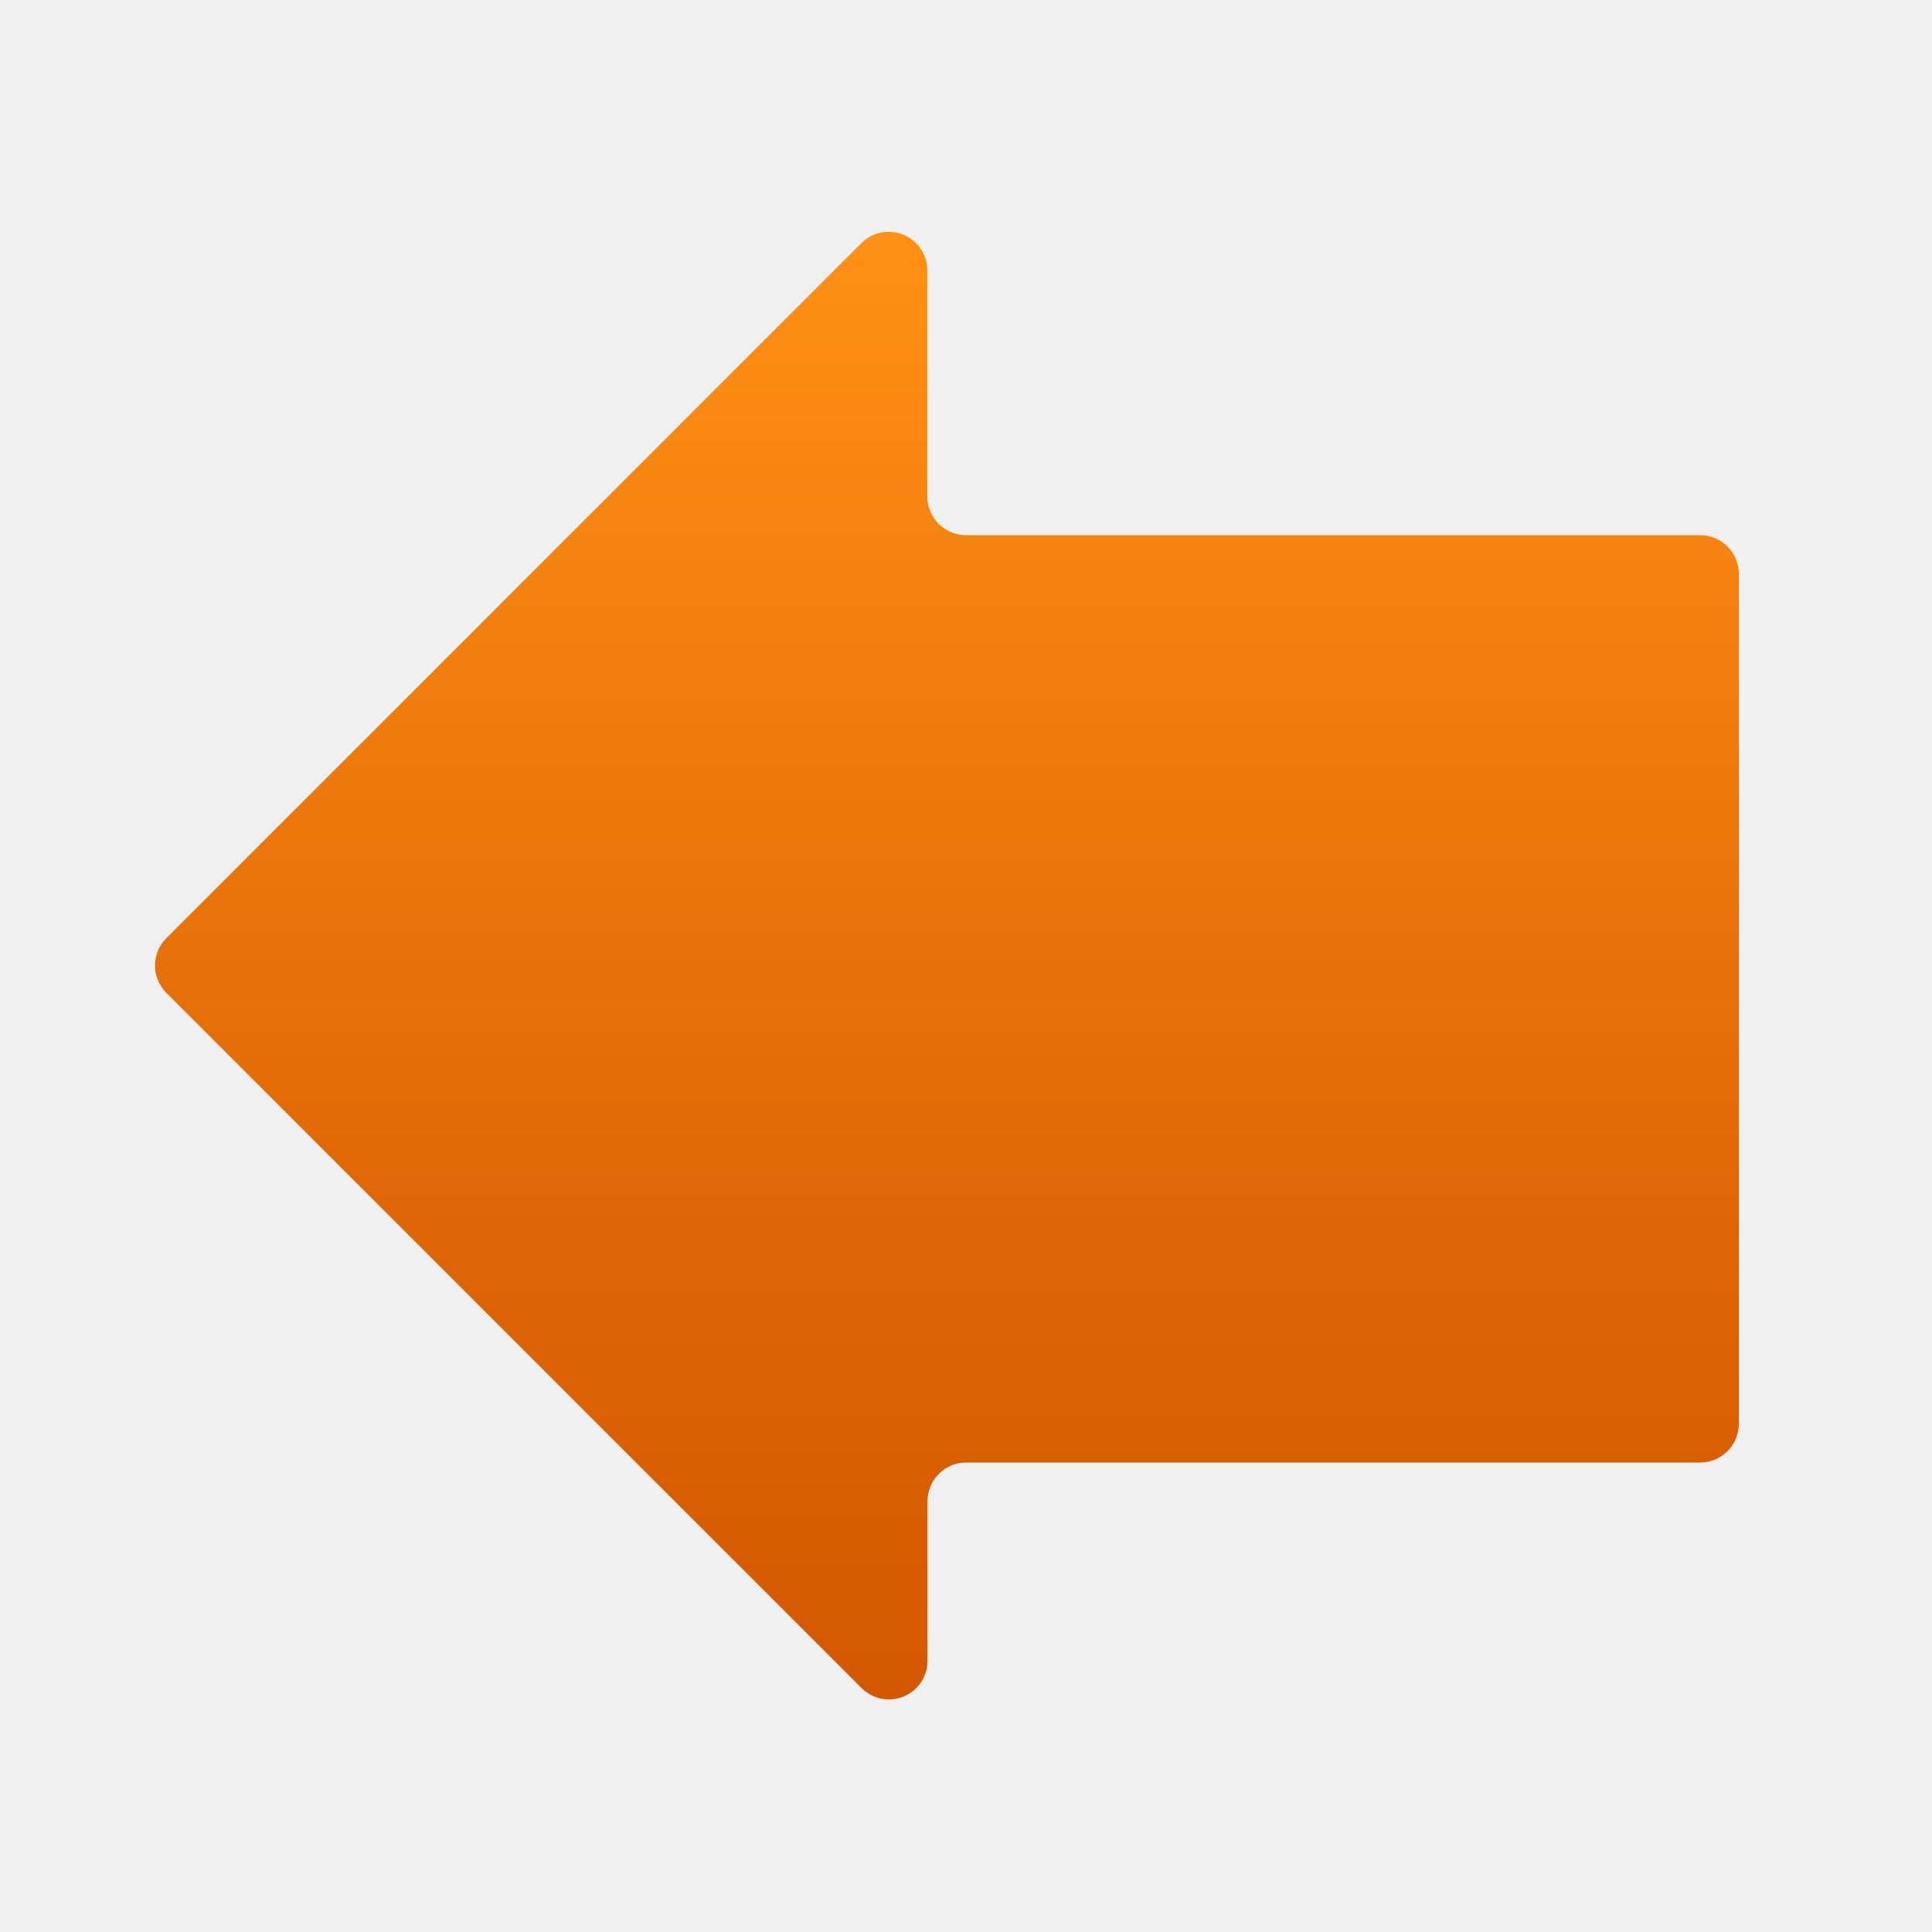
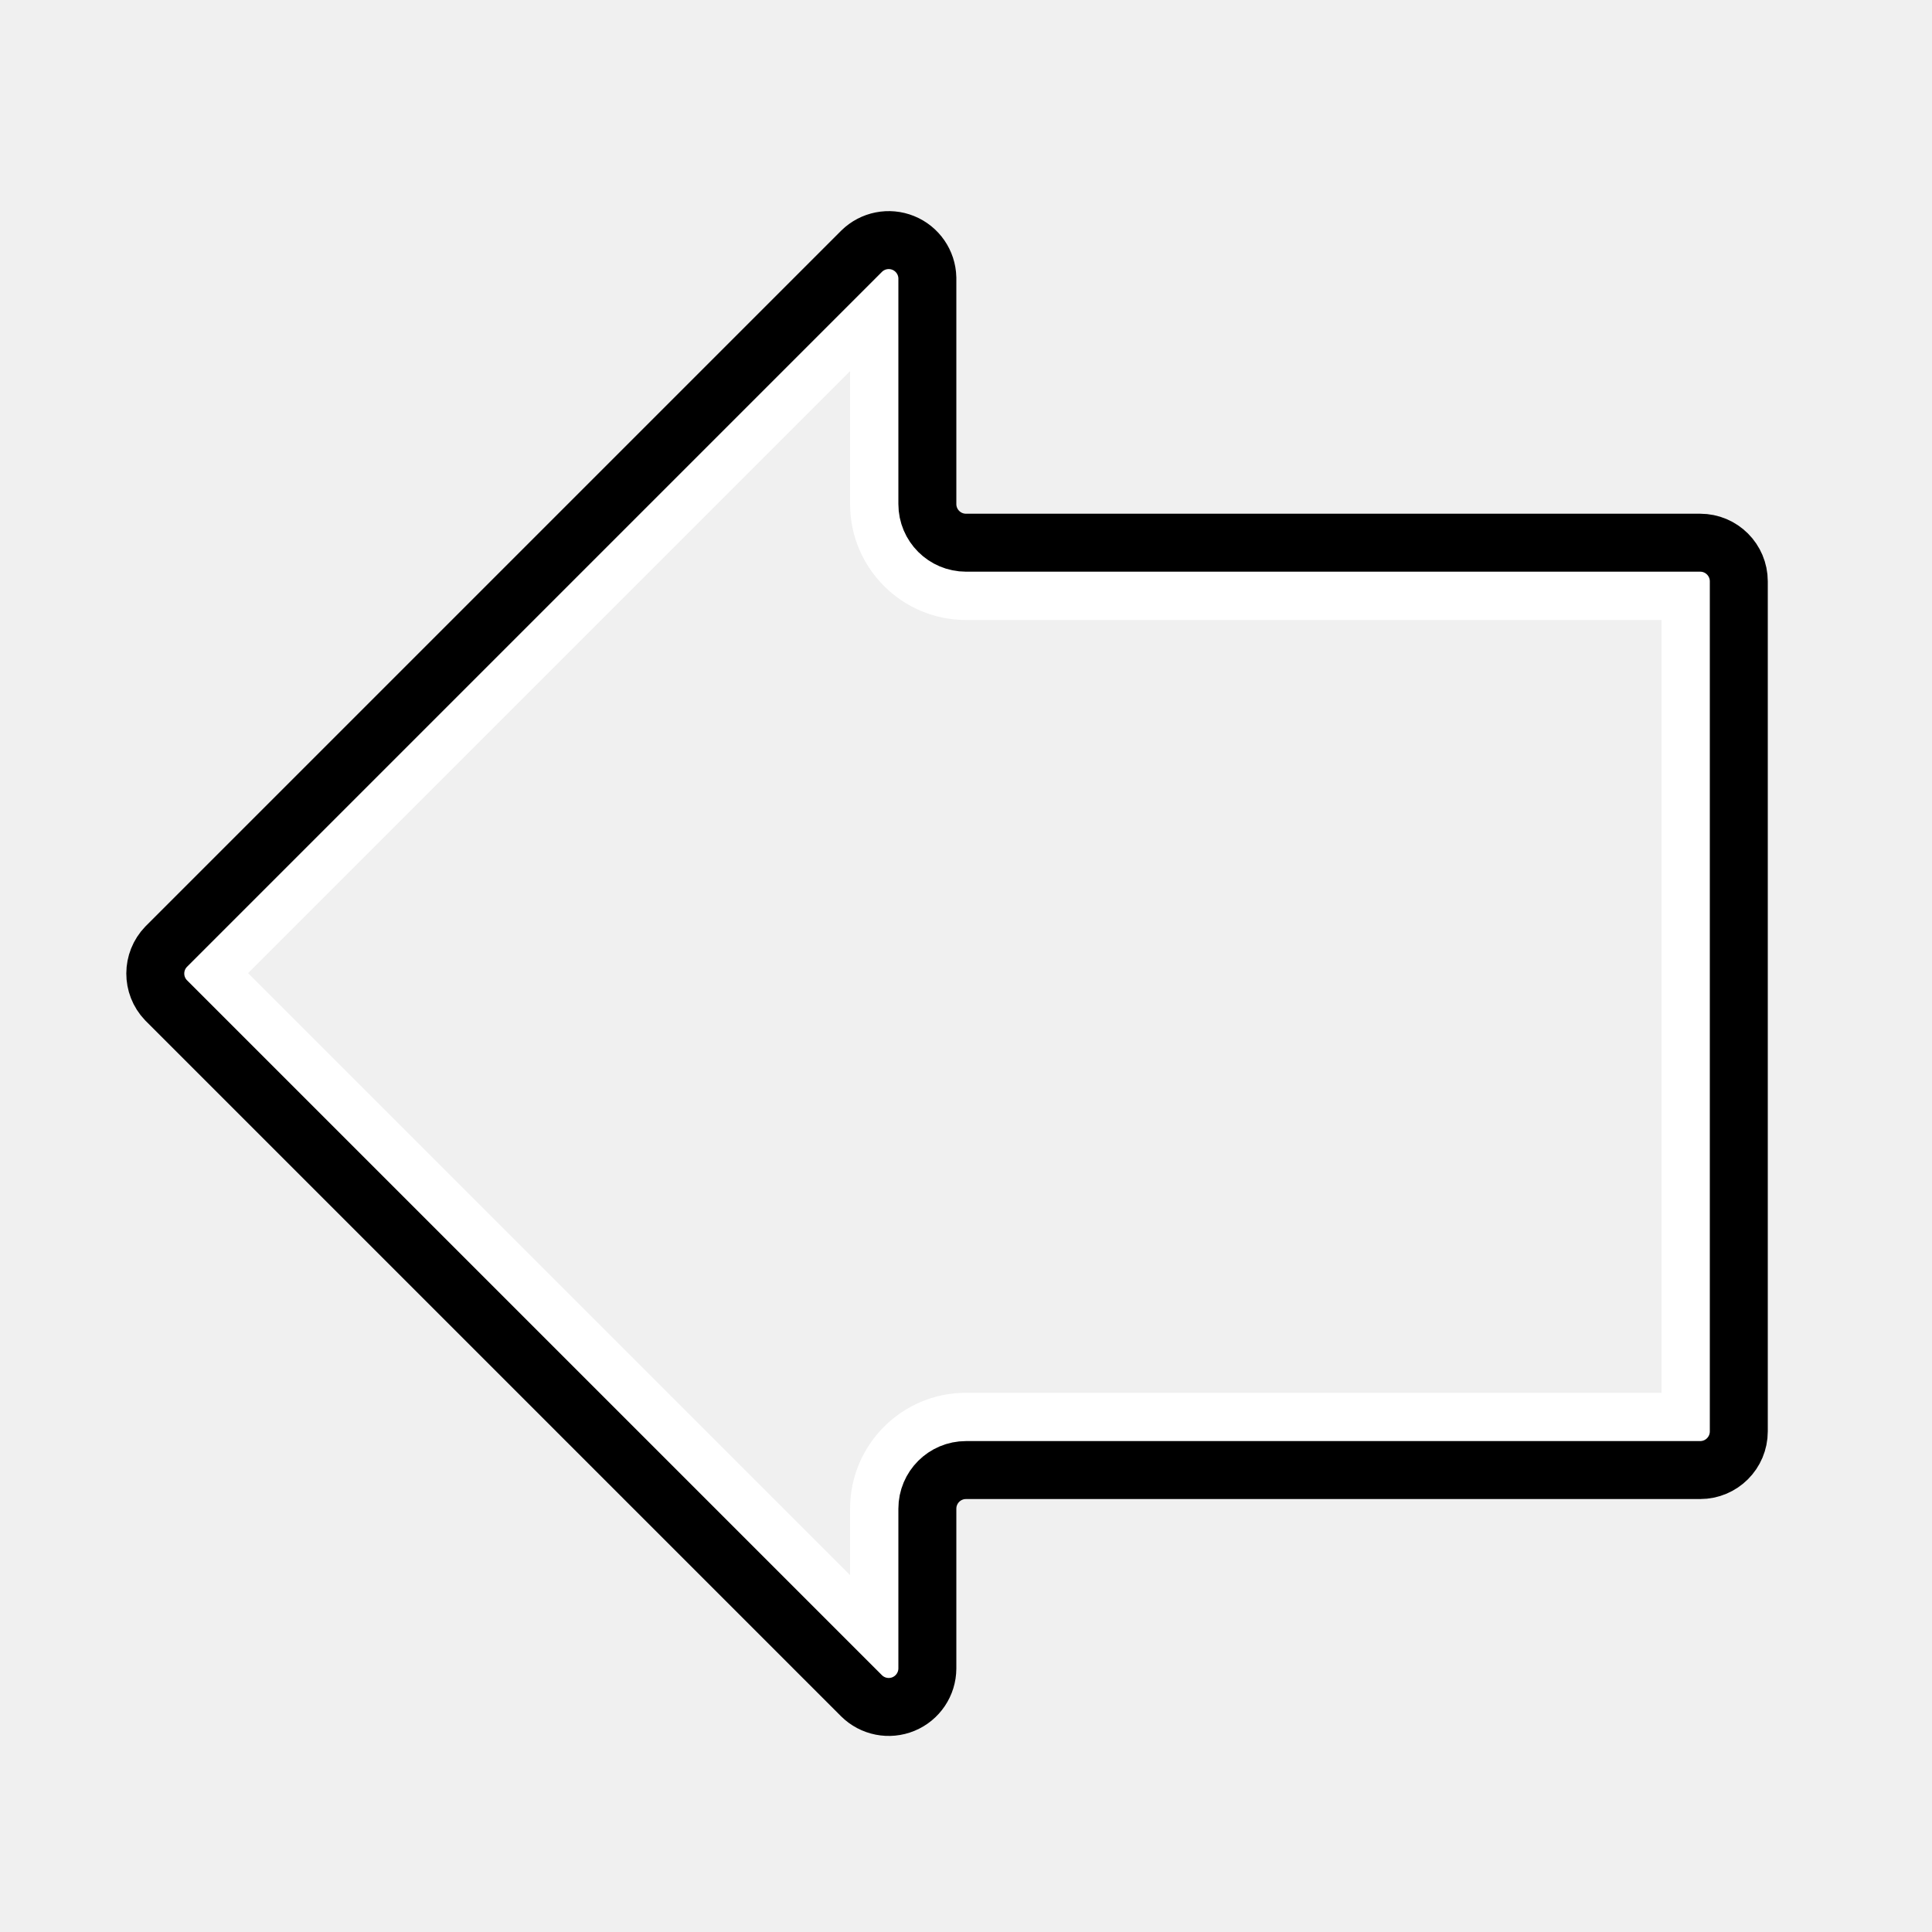
- <svg xmlns="http://www.w3.org/2000/svg" id="Layer_1" data-name="Layer 1" viewBox="0 0 100 100">
+ <svg xmlns="http://www.w3.org/2000/svg" id="Base" viewBox="0 0 100 100">
  <defs>
-     <style>.cls-1{fill:url(#linear-gradient);}.cls-2{fill:none;}</style>
-     <linearGradient id="linear-gradient" x1="407.56" y1="363.76" x2="407.56" y2="287.77" gradientTransform="matrix(-1, 0, 0, 1, 1046.55, 0)" gradientUnits="userSpaceOnUse">
-       <stop offset="0" stop-color="#d45800" />
-       <stop offset="0.32" stop-color="#df6605" />
-       <stop offset="0.93" stop-color="#fb8c13" />
-       <stop offset="1" stop-color="#ff9115" />
-     </linearGradient>
+     <style>
+       .cls-1 {
+         fill: #fff;
+       }
+ 
+       .cls-2, .cls-3 {
+         fill: none;
+       }
+ 
+       .cls-2 {
+         stroke: #000;
+         stroke-miterlimit: 10;
+         stroke-width: 3px;
+       }
+     </style>
  </defs>
-   <path class="cls-1" d="M598.58,324.35l36-36a2,2,0,0,1,3.41,1.41v11.71a2,2,0,0,0,2,2h38a2,2,0,0,1,2,2v44a2,2,0,0,1-2,2H640a2,2,0,0,0-2,2v8.27a2,2,0,0,1-3.41,1.41l-36-36A2,2,0,0,1,598.58,324.35Z" transform="translate(-589.99 -275.77)" />
-   <rect class="cls-2" x="589.99" y="275.77" width="100" height="100" transform="translate(689.99 375.77) rotate(-180)" />
+   <g>
+     <g>
+       <path class="cls-1" d="M44,19.21v6.88a6,6,0,0,0,6,6H86v40H50a6,6,0,0,0-6,6v3.44L12.84,50.37,44,19.21m2-6.83a2,2,0,0,0-1.4.59L8.6,49a2,2,0,0,0,0,2.83l36,36a2,2,0,0,0,1.4.59,2,2,0,0,0,2-2V78.09a2,2,0,0,1,2-2H88a2,2,0,0,0,2-2v-44a2,2,0,0,0-2-2H50a2,2,0,0,1-2-2V14.38a2,2,0,0,0-2-2h0Z" />
+       <path class="cls-2" d="M8.6,49l36-36A2,2,0,0,1,48,14.38V26.09a2,2,0,0,0,2,2H88a2,2,0,0,1,2,2v44a2,2,0,0,1-2,2H50a2,2,0,0,0-2,2v8.27a2,2,0,0,1-3.41,1.41l-36-36A2,2,0,0,1,8.6,49Z" />
+     </g>
+     <rect class="cls-3" y="0.37" width="100" height="100" transform="translate(100 100.75) rotate(-180)" />
+   </g>
</svg>
